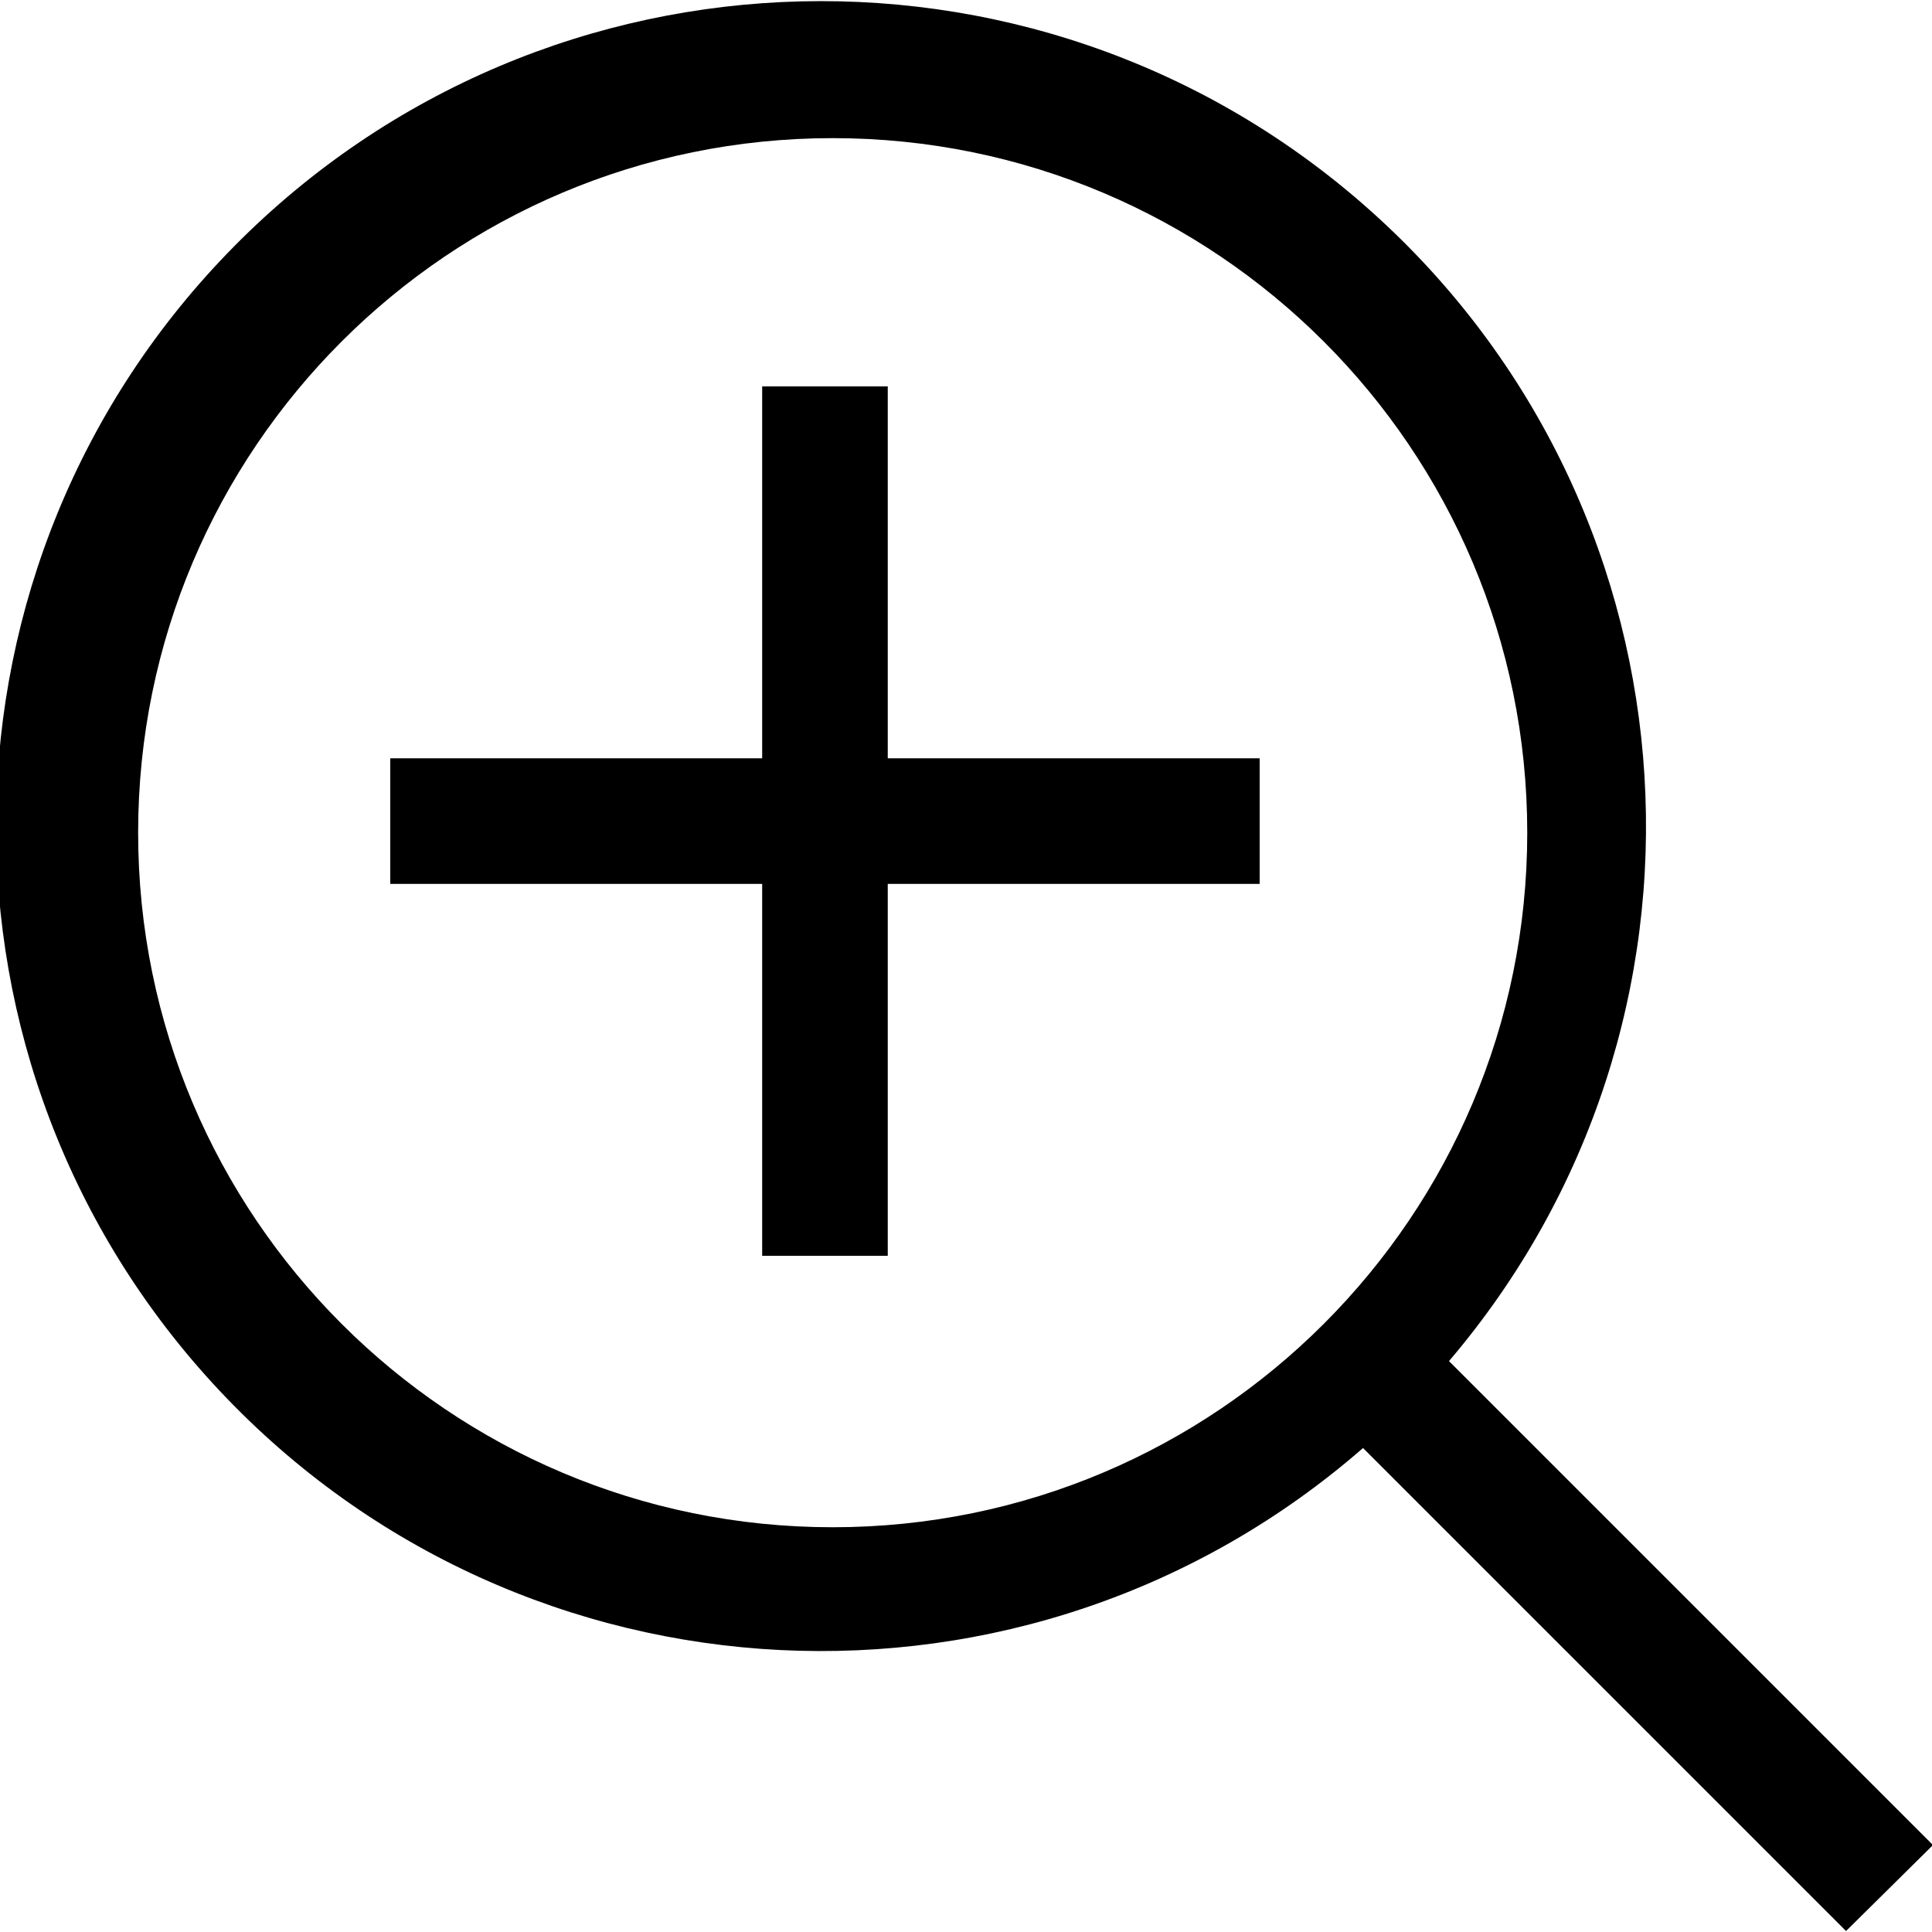
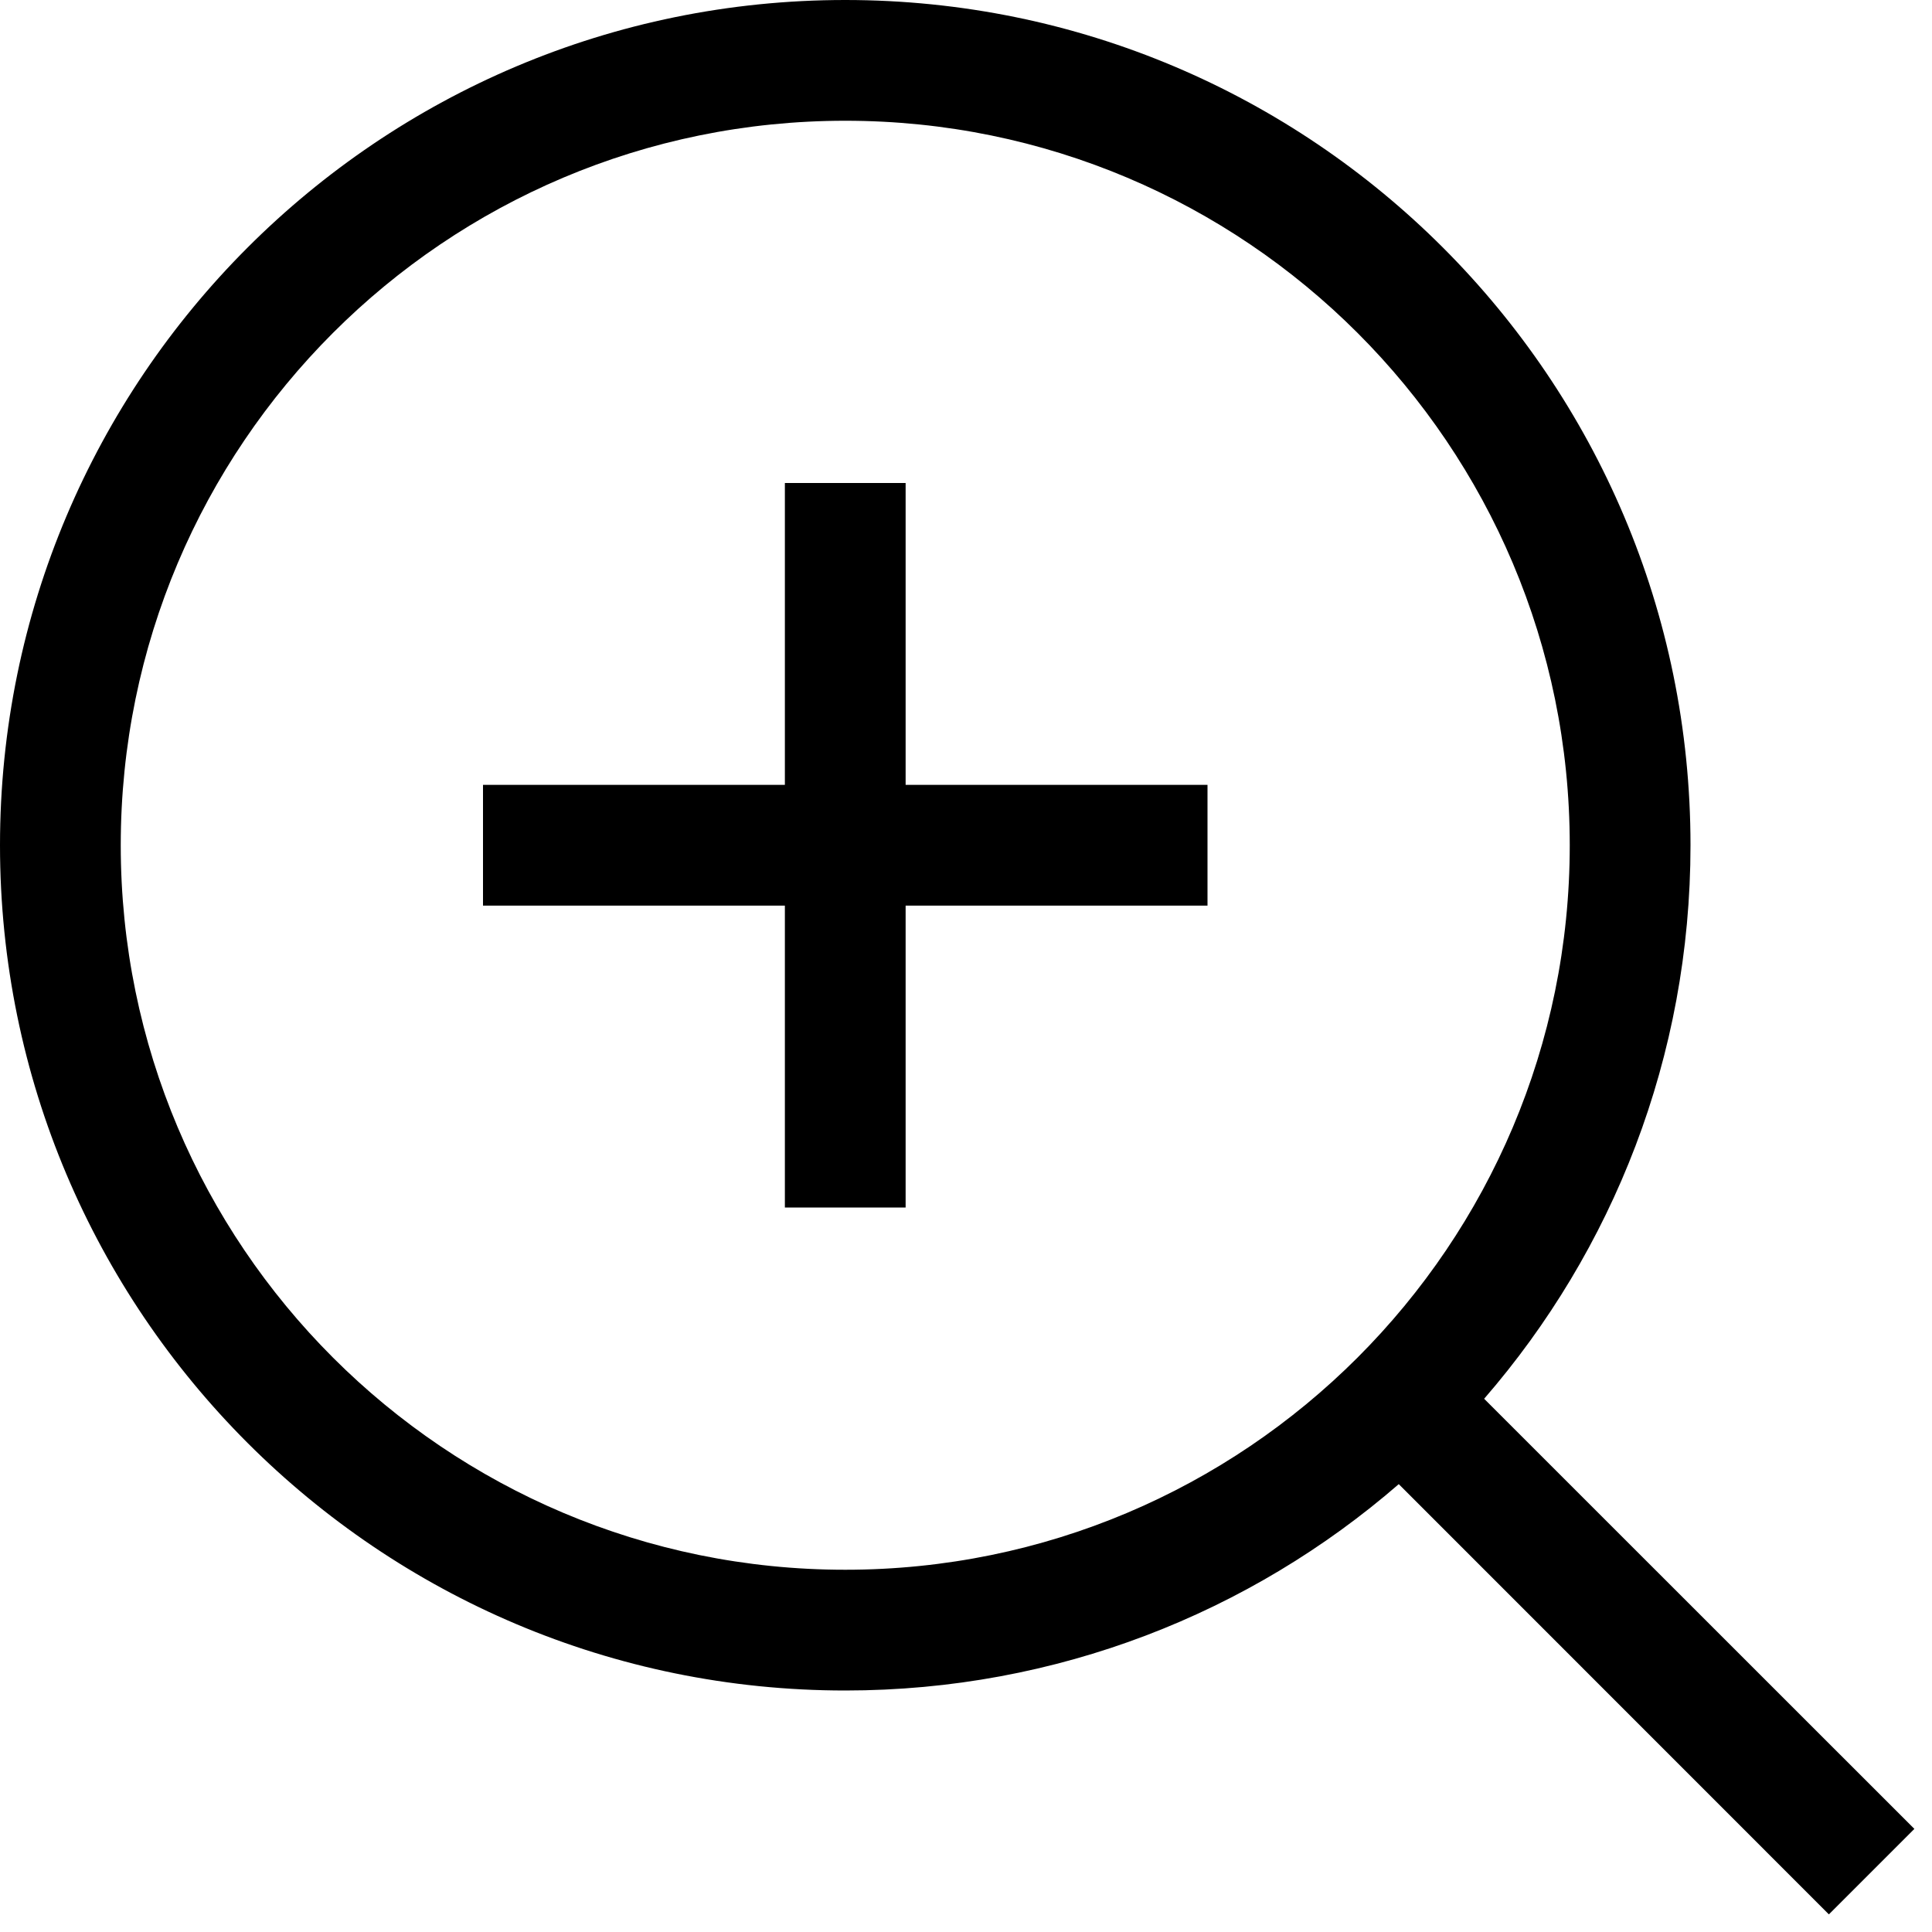
- <svg xmlns="http://www.w3.org/2000/svg" viewBox="0 0 20 20">
-   <path d="M15,14.09a8.54,8.54,0,1,0-.89.9l5,5,.9-.89ZM8.62,15.81a7.19,7.19,0,1,1,7.19-7.19A7.19,7.19,0,0,1,8.62,15.81Z" />
-   <polygon points="9.19 4 7.89 4 7.89 7.85 4.04 7.85 4.04 9.15 7.89 9.15 7.89 13 9.19 13 9.19 9.15 13.04 9.15 13.04 7.85 9.19 7.85 9.19 4" />
+ <svg xmlns="http://www.w3.org/2000/svg" viewBox="0 0 16 16">
+   <path d="M6.5,6.5 L6.5,4 L7.5,4 L7.5,6.5 L10,6.5 L10,7.5 L7.5,7.5 L7.5,10 L6.5,10 L6.5,7.5 L4,7.5 L4,6.5 L6.5,6.5 Z M11.584,12.291 C10.356,13.356 8.753,14 7,14 C3.134,14 0,10.866 0,7 C0,3.134 3.134,0 7,0 C10.866,0 14,3.134 14,7 C14,8.753 13.356,10.356 12.291,11.584 L15.854,15.146 L15.146,15.854 L11.584,12.291 Z M7,13 C10.314,13 13,10.314 13,7 C13,3.686 10.314,1 7,1 C3.686,1 1,3.686 1,7 C1,10.314 3.686,13 7,13 Z" />
</svg>
